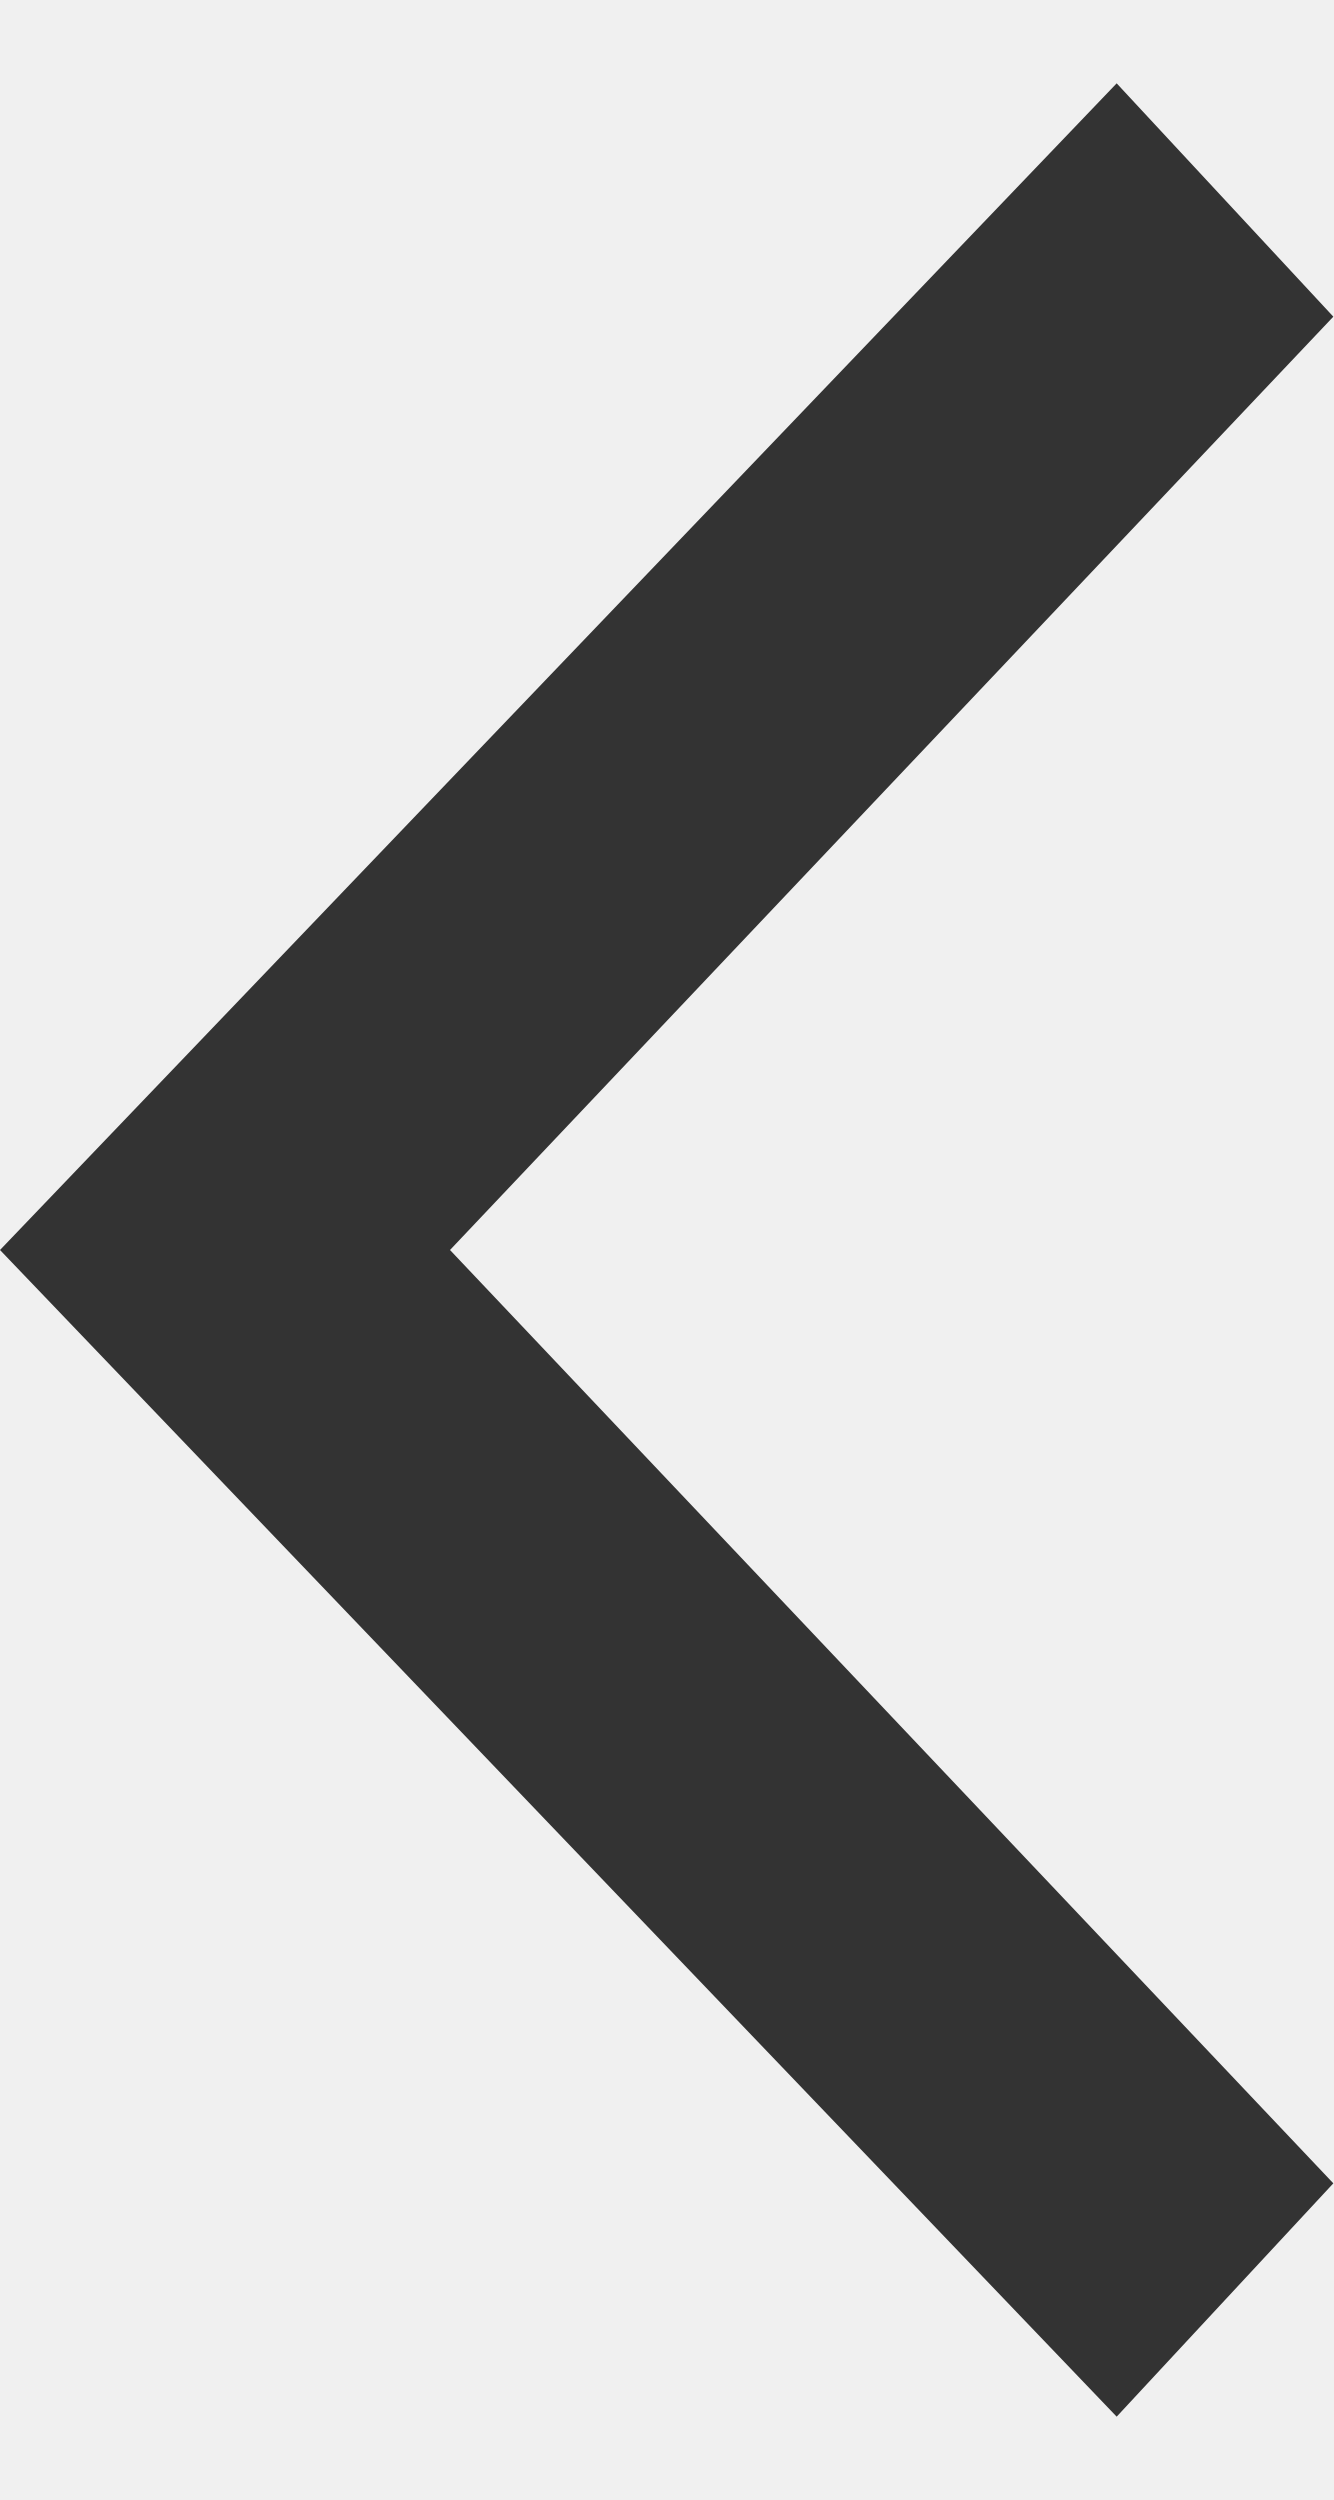
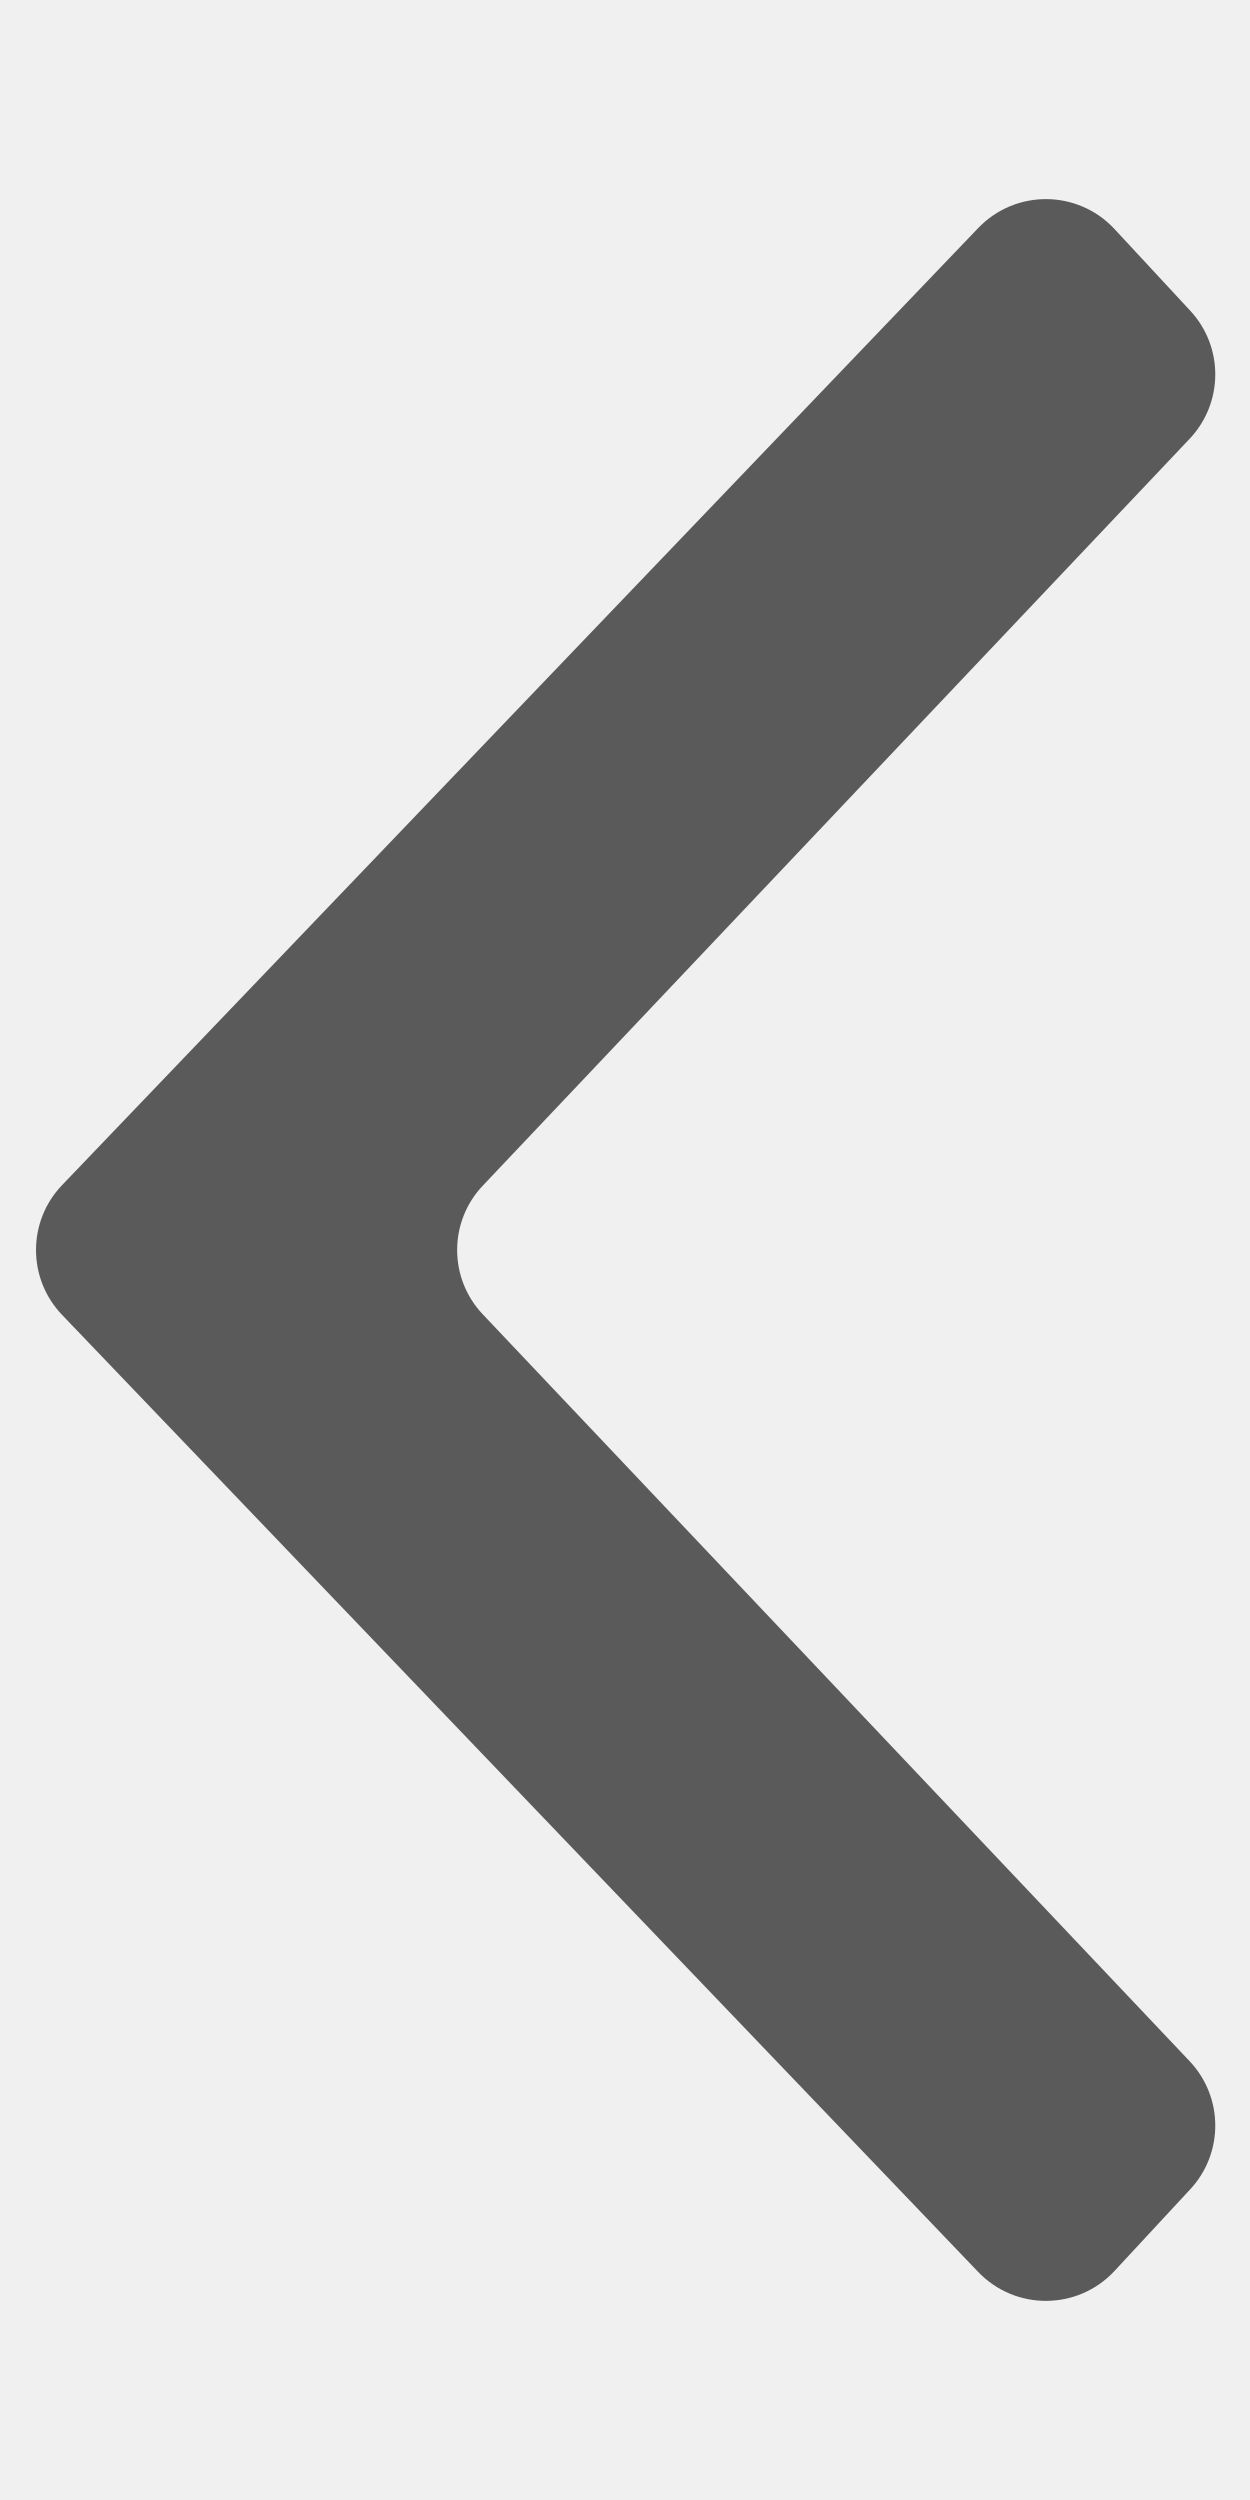
- <svg xmlns="http://www.w3.org/2000/svg" width="8" height="15" viewBox="0 0 8 15" fill="none">
-   <g clip-path="url(#clip0_2424_319)">
-     <path d="M0 7.5L6.7 14.5L8 13.1L2.7 7.5L8 1.9L6.7 0.5L0 7.5Z" fill="#333333" />
-   </g>
-   <defs>
-     <clipPath id="clip0_2424_319">
-       <rect width="8" height="14" fill="white" transform="translate(0 0.5)" />
-     </clipPath>
-   </defs>
+ <svg xmlns="http://www.w3.org/2000/svg" width="8" height="16" viewBox="0 0 8 16" fill="none">
+   <path d="M0.397 7.585C0.175 7.817 0.175 8.183 0.397 8.415L6.26 14.54C6.499 14.79 6.898 14.787 7.133 14.534L7.617 14.012C7.833 13.78 7.831 13.421 7.613 13.191L3.09 8.412C2.871 8.181 2.871 7.819 3.09 7.588L7.613 2.809C7.831 2.579 7.833 2.22 7.617 1.988L7.133 1.466C6.898 1.213 6.499 1.21 6.26 1.46L0.397 7.585Z" fill="#5A5A5A" />
</svg>
